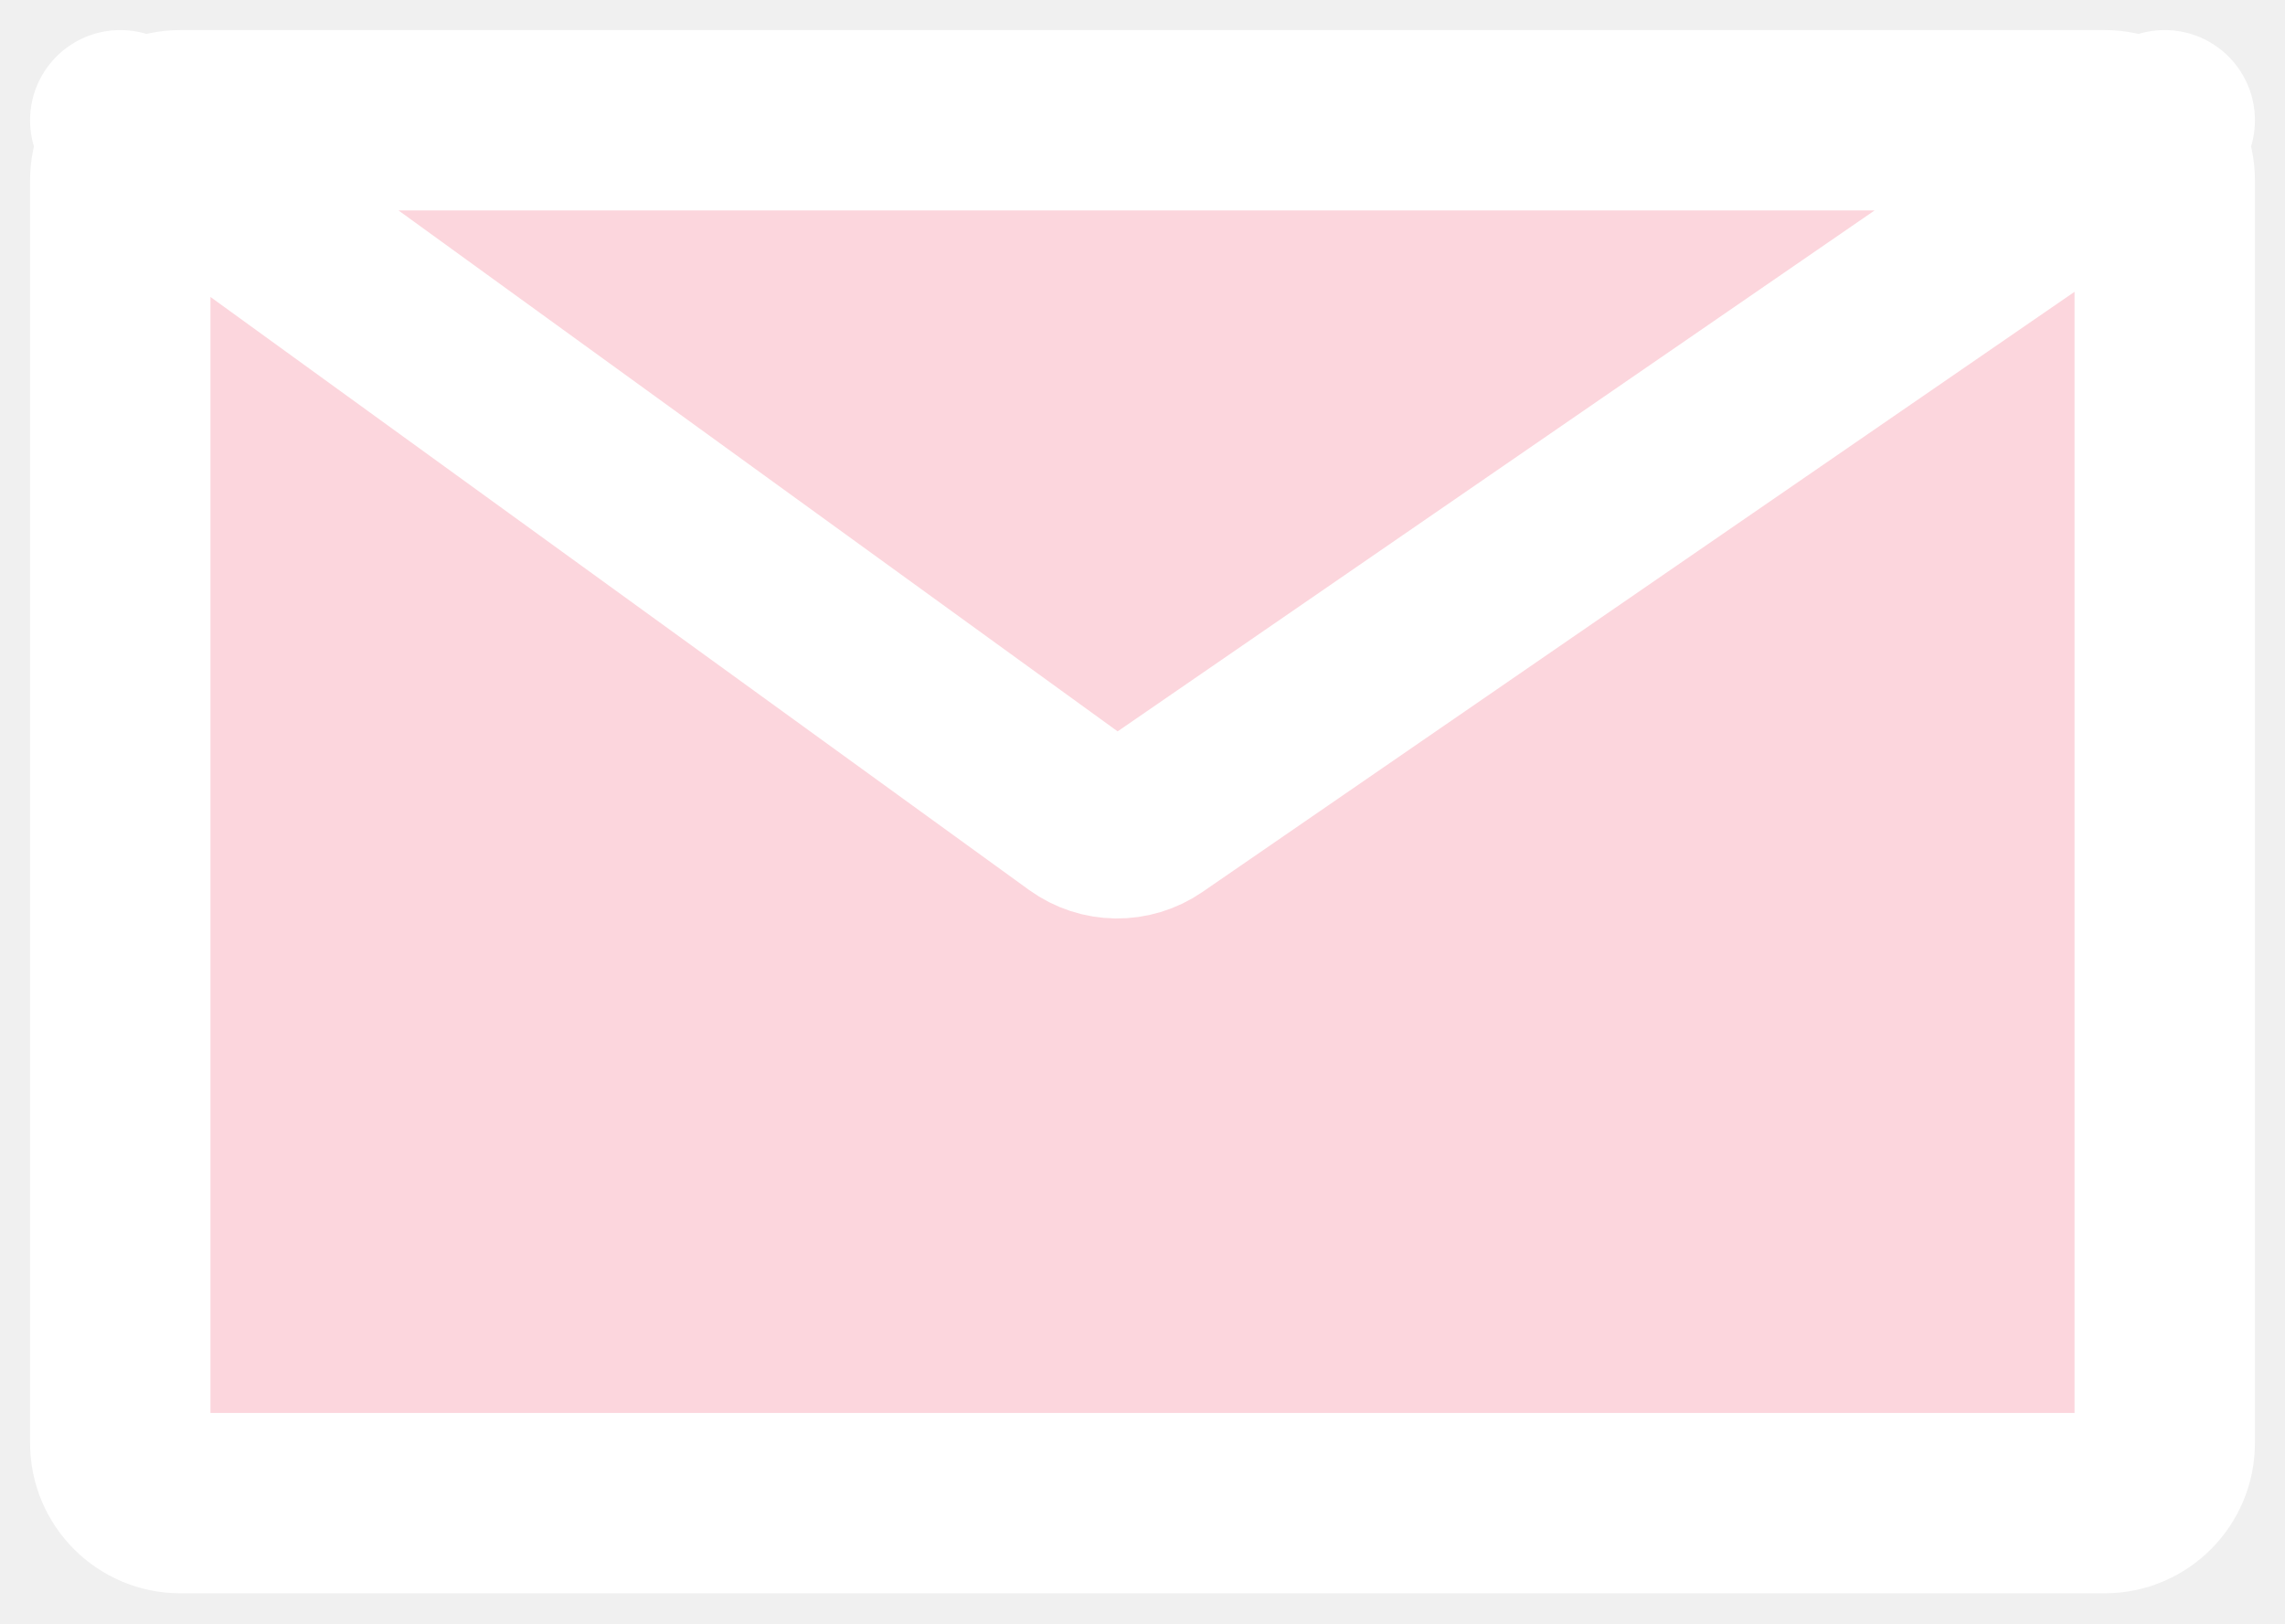
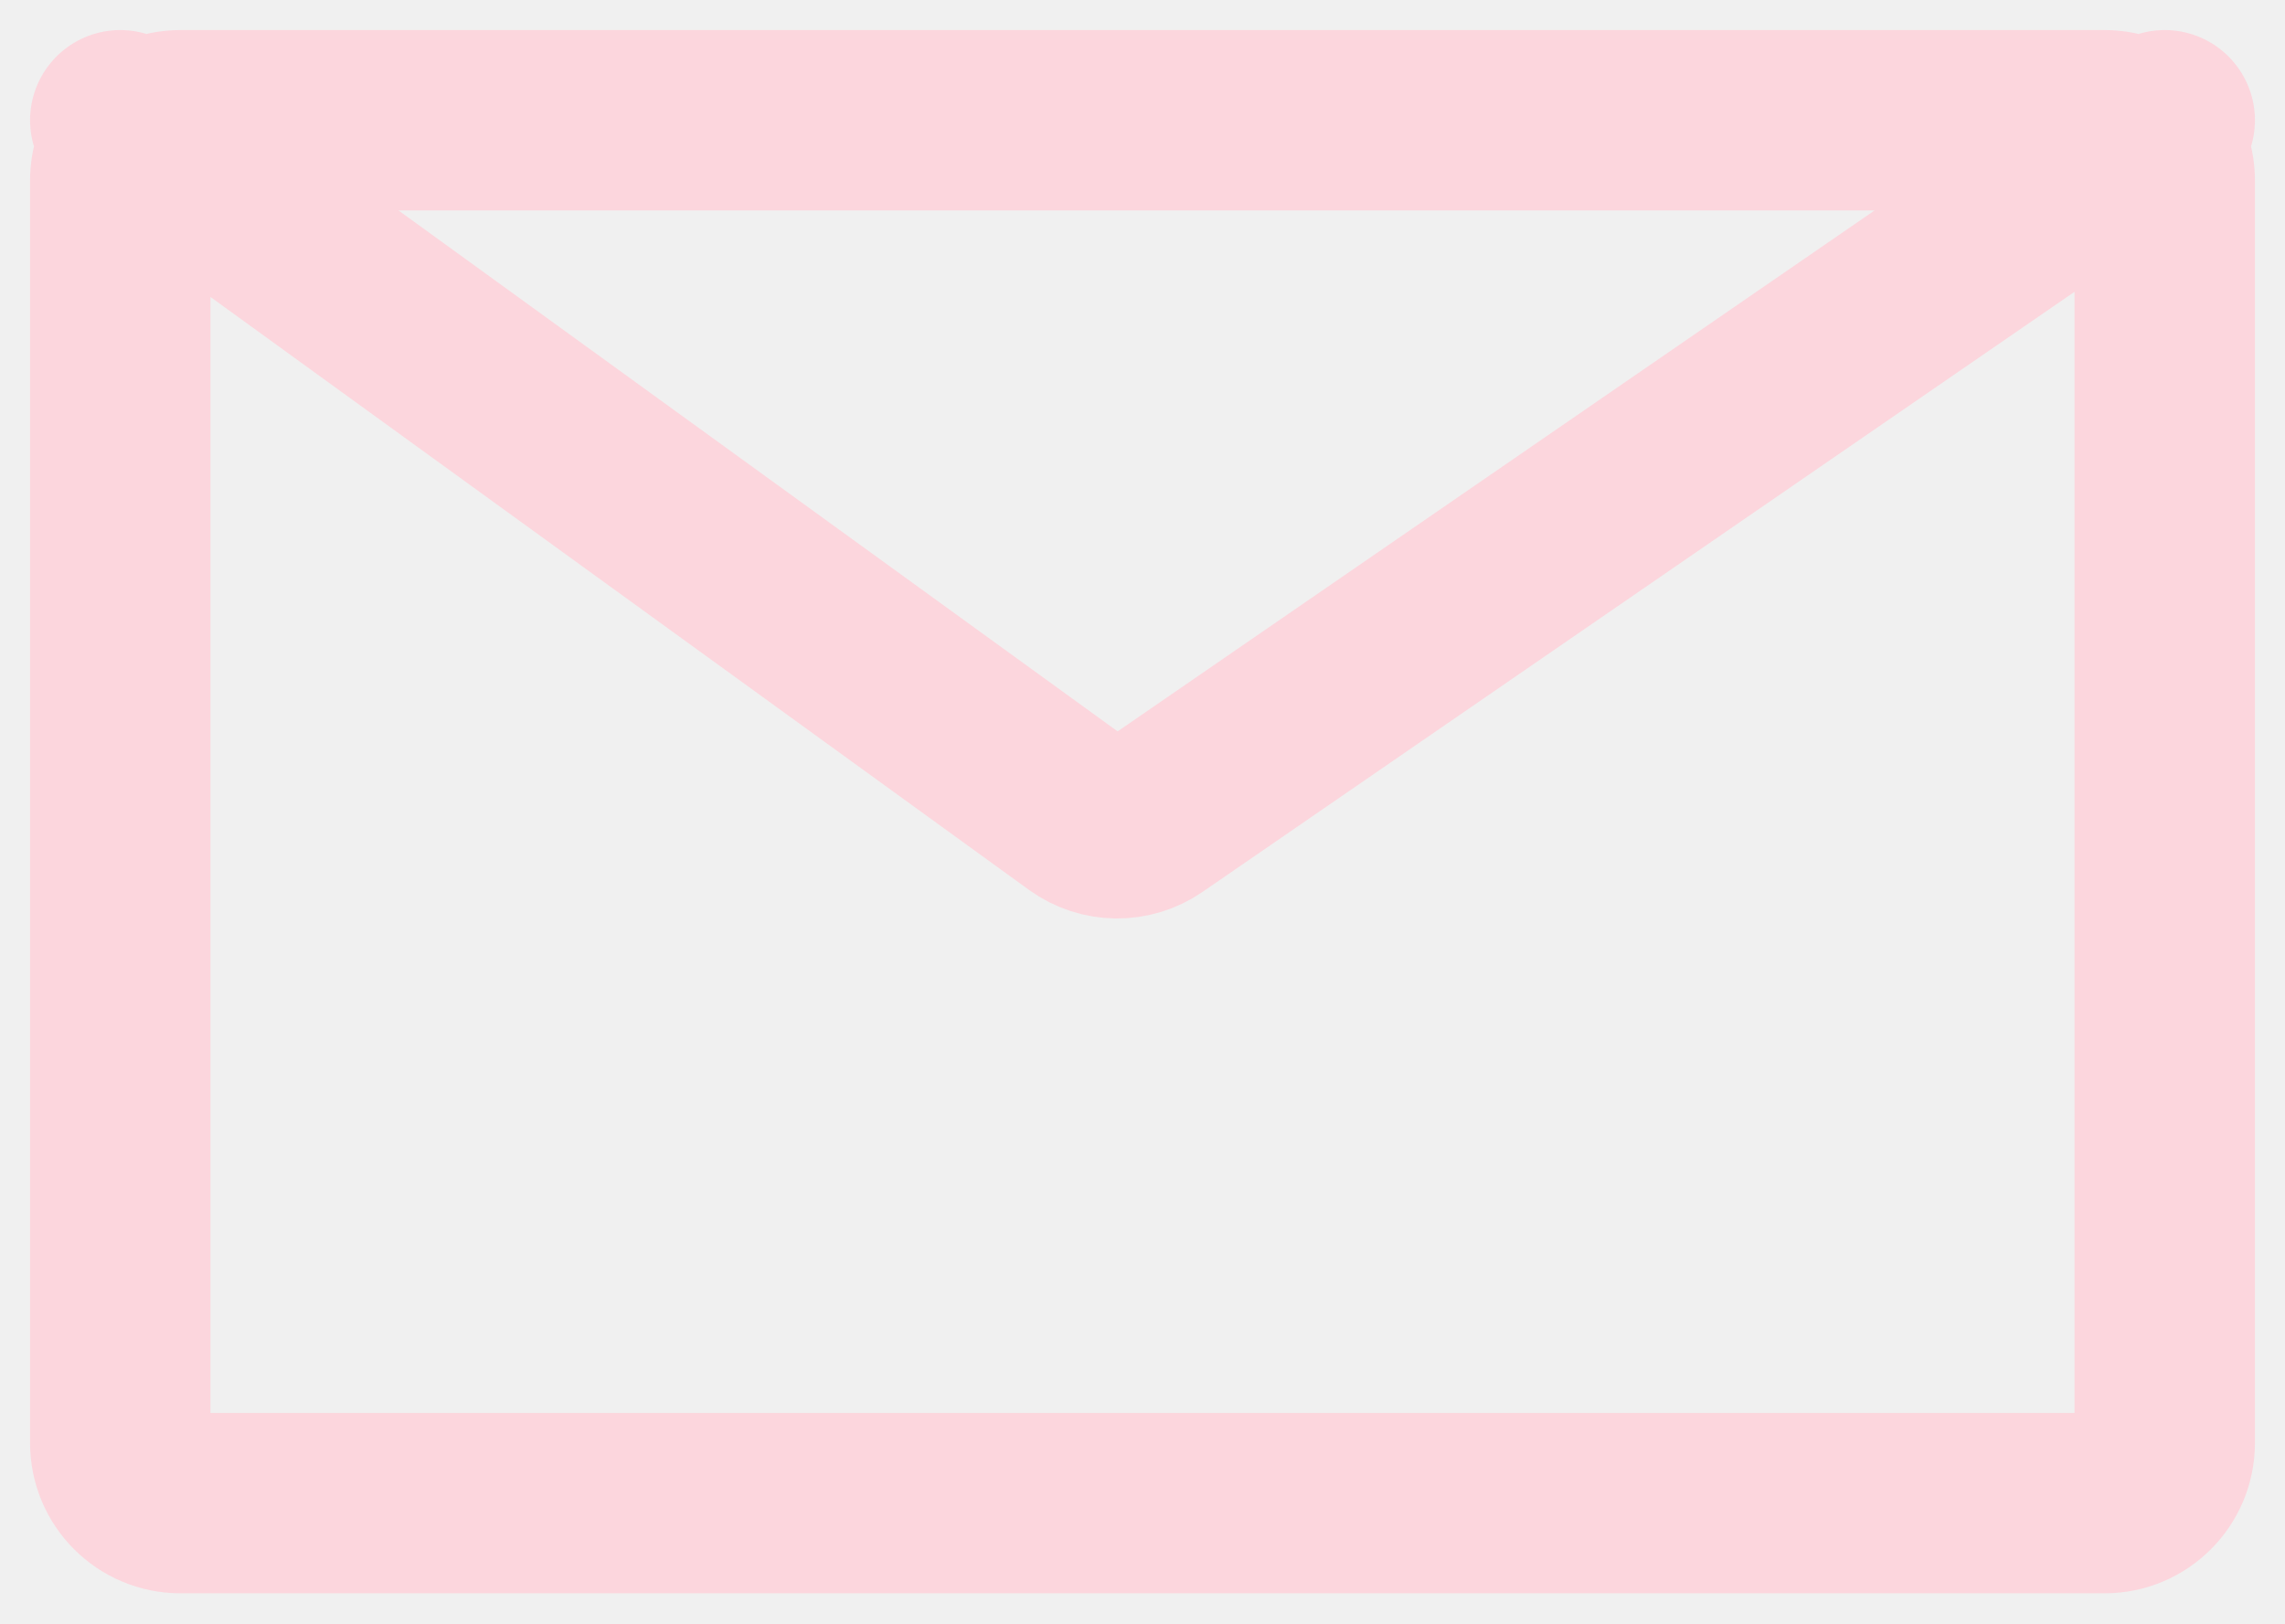
<svg xmlns="http://www.w3.org/2000/svg" width="38" height="27" viewBox="0 0 38 27" fill="none">
-   <path d="M2 3C2 2.448 2.448 2 3 2H35C35.552 2 36 2.448 36 3V24C36 24.552 35.552 25 35 25H3C2.448 25 2 24.552 2 24V3Z" fill="#FCD6DD" />
-   <path d="M2 2L17.992 13.586C18.335 13.834 18.797 13.84 19.146 13.6L36 2M3 25H35C35.552 25 36 24.552 36 24V3C36 2.448 35.552 2 35 2H3C2.448 2 2 2.448 2 3V24C2 24.552 2.448 25 3 25Z" stroke="white" stroke-width="3" stroke-linecap="round" />
+   <path d="M2 3C2 2.448 2.448 2 3 2H35C35.552 2 36 2.448 36 3V24C36 24.552 35.552 25 35 25H3C2.448 25 2 24.552 2 24V3Z" fill="none" />
+   <path d="M2 2L17.992 13.586C18.335 13.834 18.797 13.84 19.146 13.6L36 2M3 25H35C35.552 25 36 24.552 36 24V3C36 2.448 35.552 2 35 2H3C2.448 2 2 2.448 2 3V24C2 24.552 2.448 25 3 25Z" stroke="#FCD6DD" stroke-width="3" stroke-linecap="round" />
</svg>
